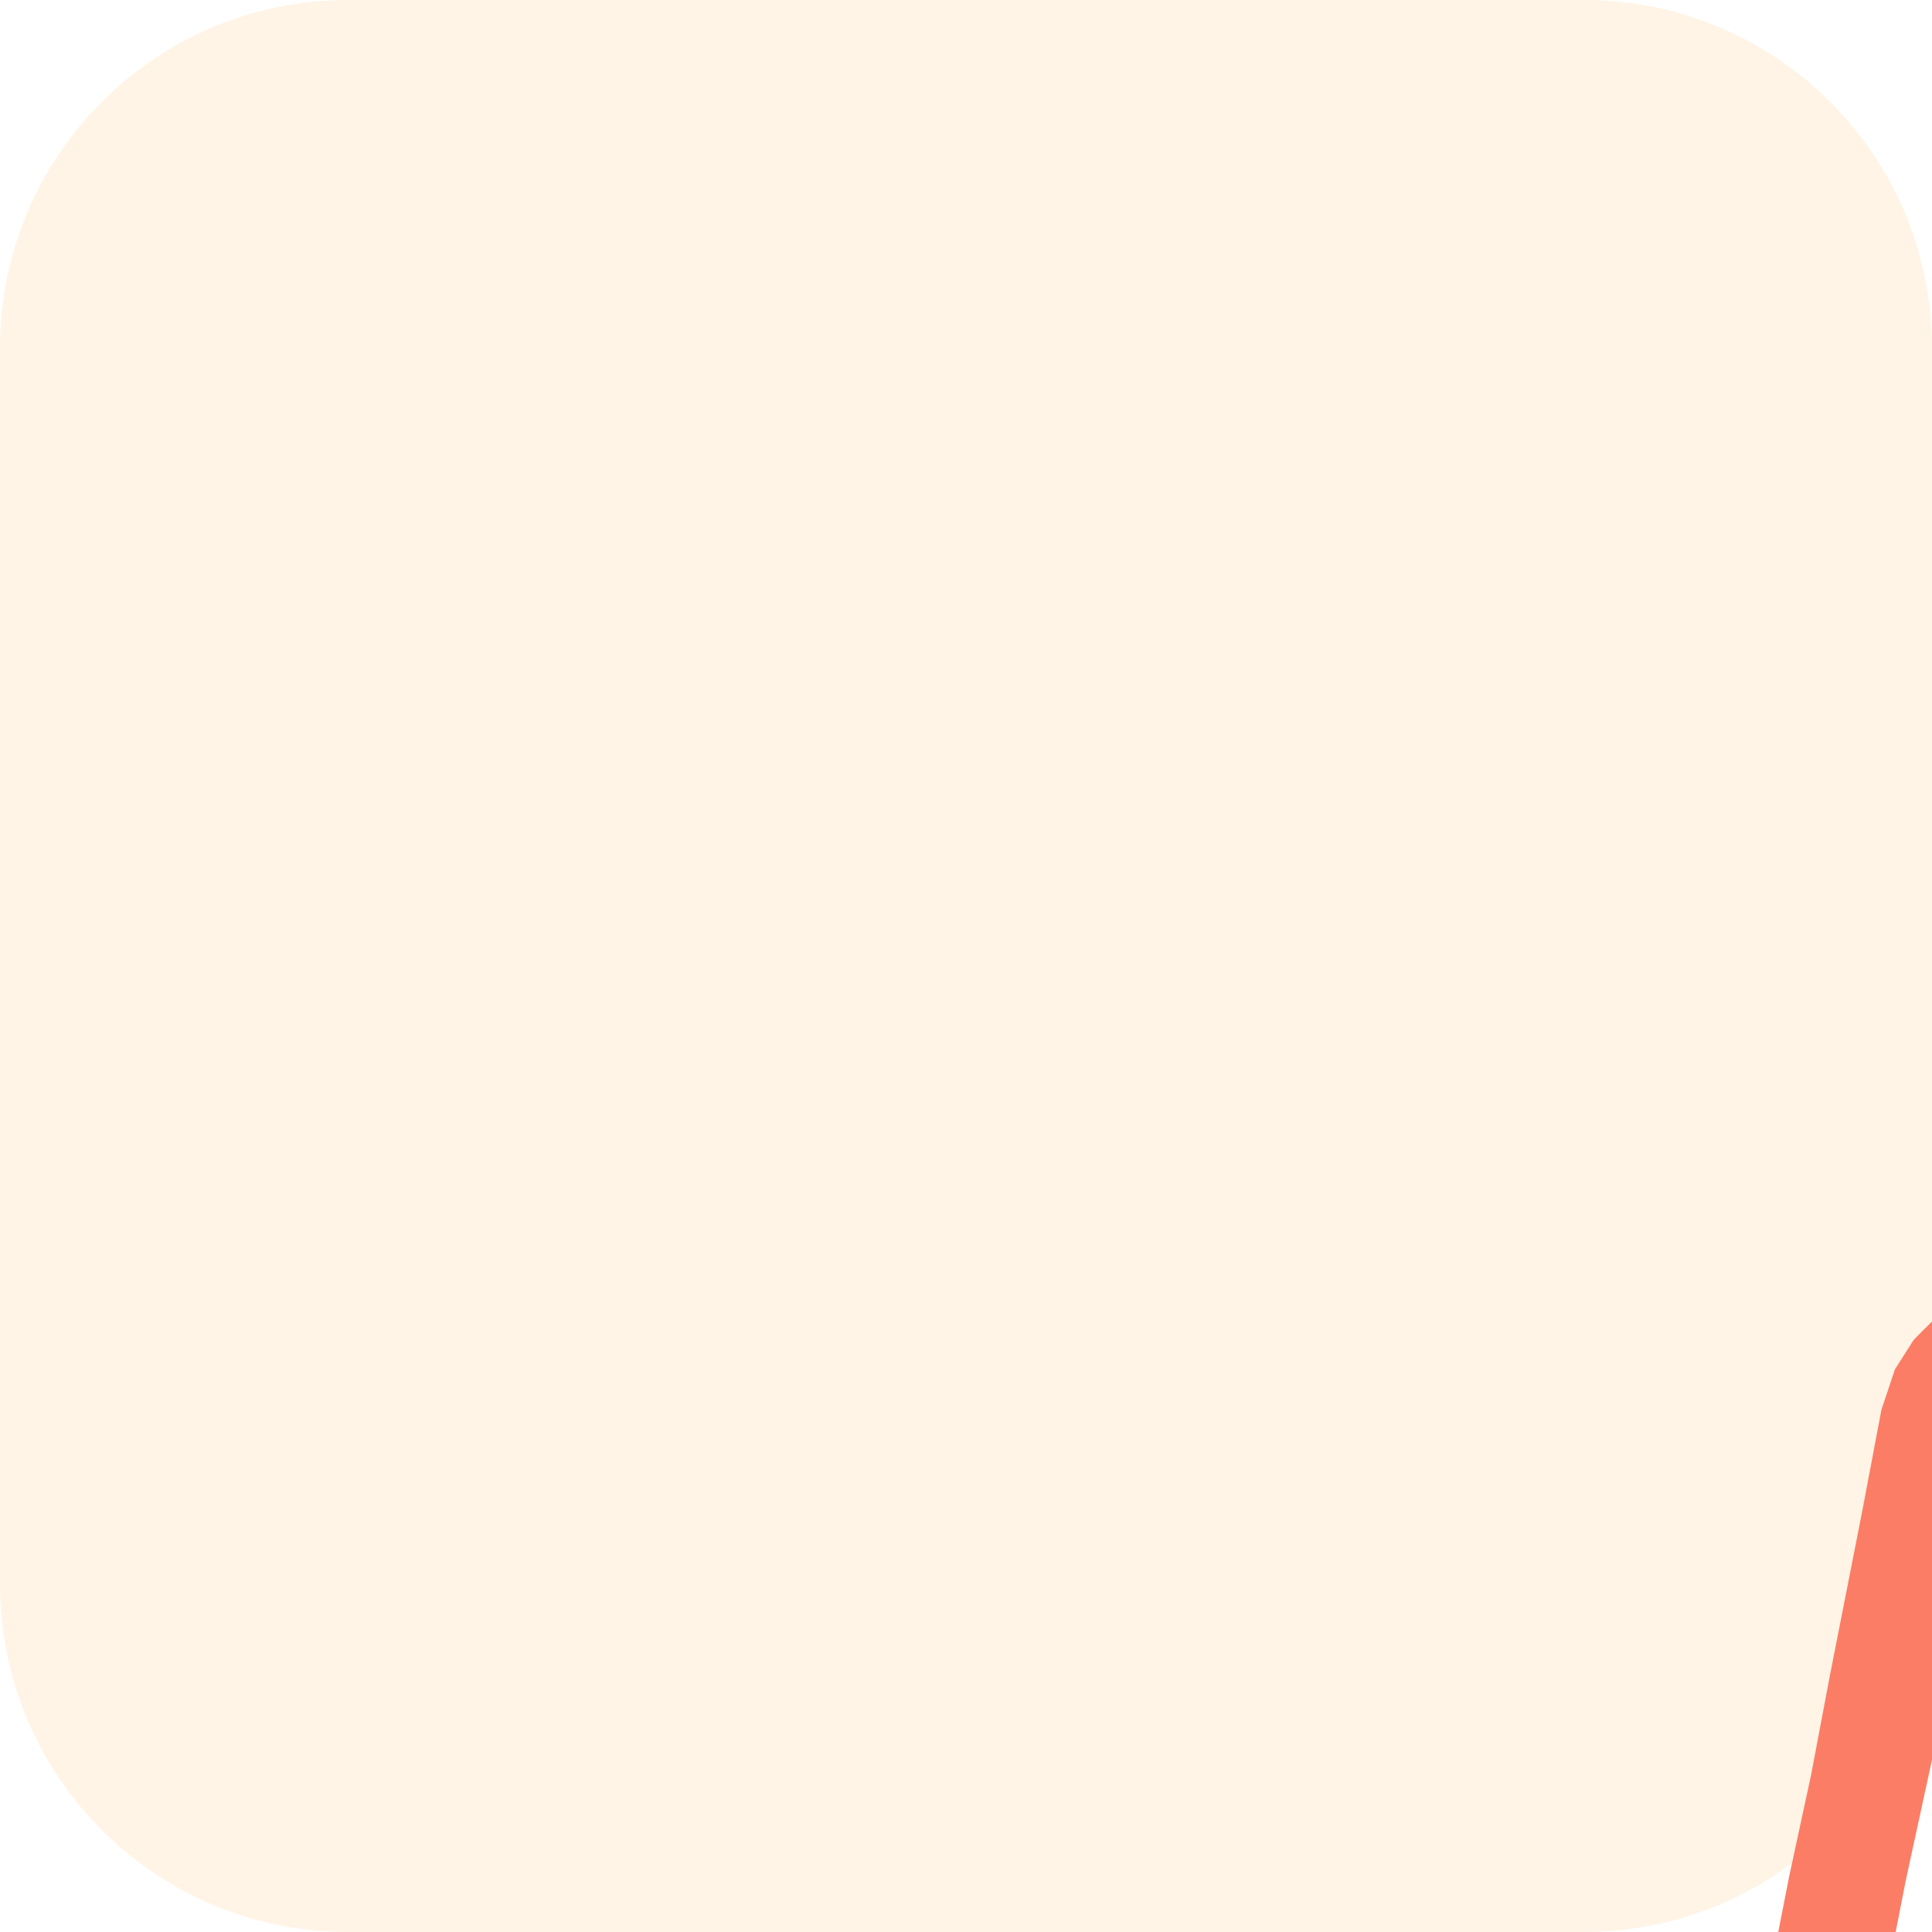
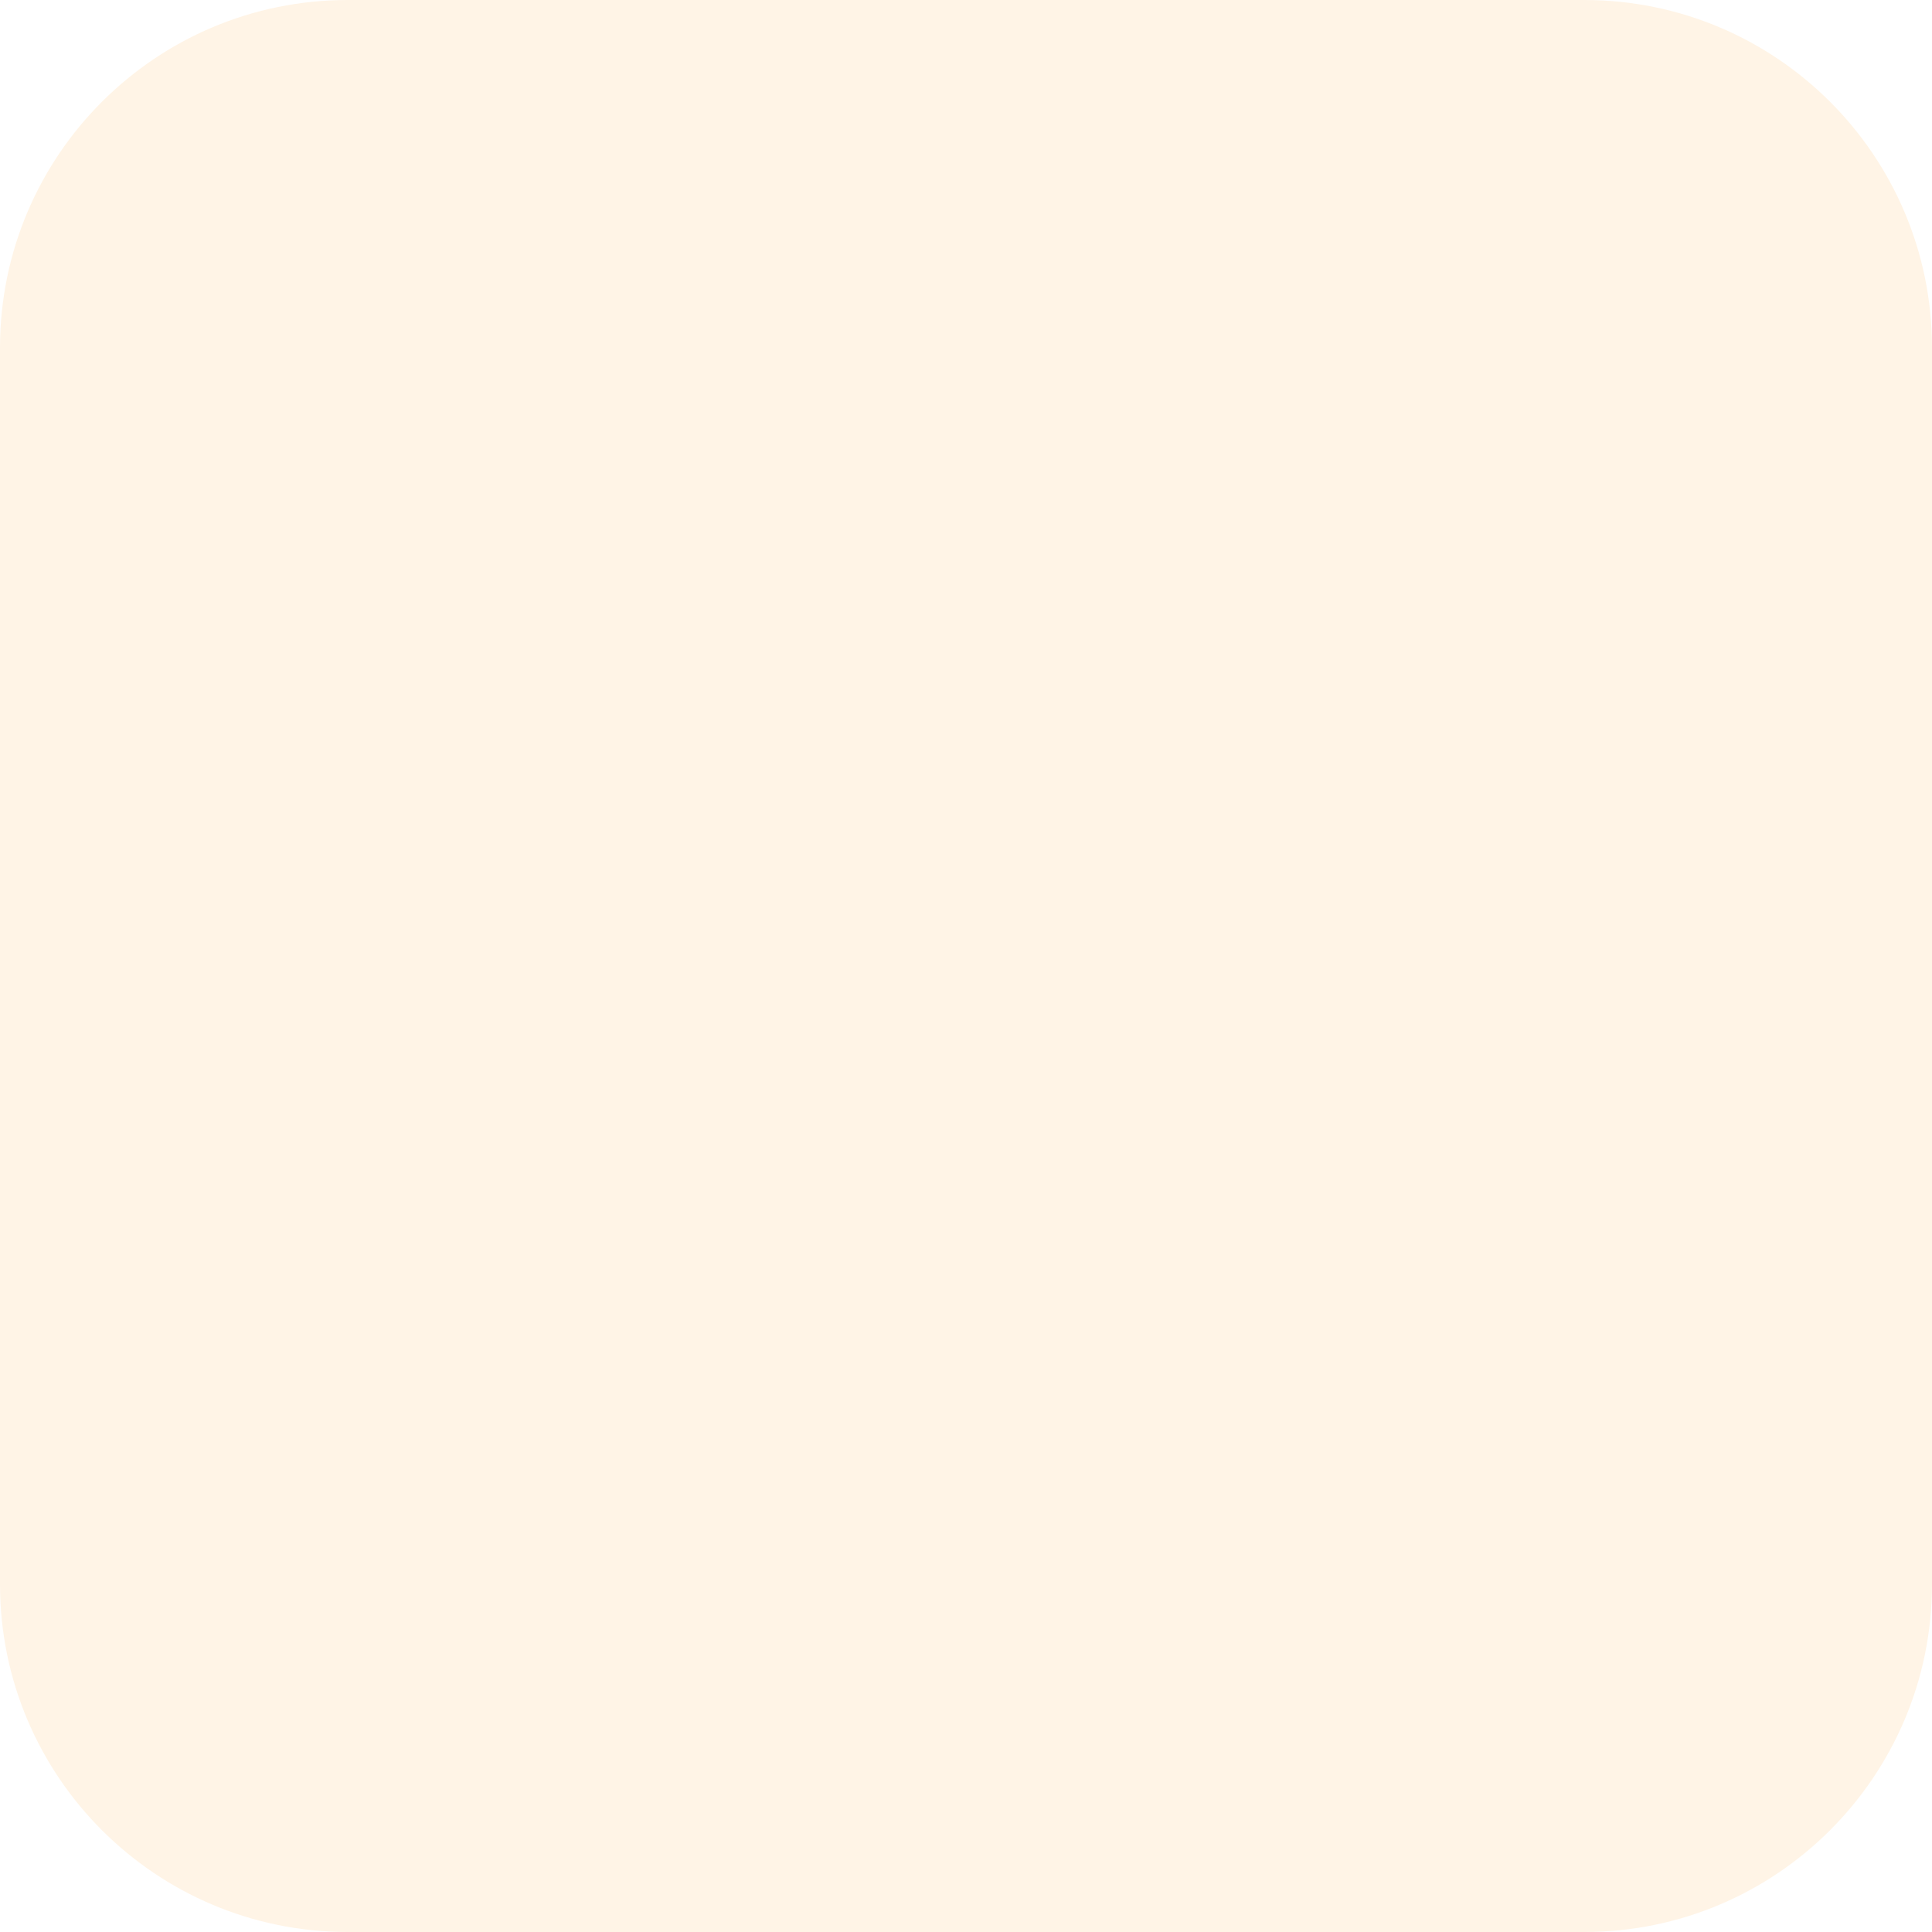
<svg xmlns="http://www.w3.org/2000/svg" version="1.1" viewBox="0 0 2000 2000" width="1024" height="1024">
  <rect width="2000" height="2000" rx="360" ry="360" fill="#FFF4E6" />
-   <g transform="translate(-200, -100) scale(2.8)">
+   <g transform="translate(-550, -350) scale(7)">
    <path transform="translate(976,669)" d="m0 0h46l32 3 48 6 39 6 40 4 45 4 10 2 5 5 4 9-1 7-9 21-8 15-7 15-9 17-7 8-10 5-6 2-26-1-25-3-39-5-39-6-53-7h-20l-14 2-12 5-6 4-5 10-1 7 4 11 4 5 25 12 22 9 19 8 17 6 24 11 20 9 24 12 22 14 11 9 8 7 9 11 7 10 10 19 3 9 2 15v14l-2 20-6 21-9 22-6 10-9 12-15 16-10 9-21 14-19 9-23 10-24 8-23 5-104 14-65 8-38 5-60 7-61 10-39 5-5 1h-8l-6-4-5-6-2-6v-8l7-31 12-50 4-19 5-10 7-7 16-8 17-3 66-7 72-9 53-6 68-9 45-4 15-4 9-6 6-7 3-10-3-8-5-6-14-8-24-10-34-12-23-8-34-14-24-12-15-10-10-8-10-9-8-10-9-16-4-11-2-13v-21l3-19 6-18 8-18 10-16 8-10 12-13 16-12 17-10 16-8 26-10 15-4 24-3z" fill="#FB7D65" />
    <path transform="translate(823,508)" d="m0 0h9l41 5 173 17 60 6 45 4 97 10 47 4 12 2 13 5 10 7 9 9 7 14 2 8v12l-8 38-6 29-7 33-12 58-14 70-9 47-11 54-9 42-9 48-11 55-7 36-10 50-8 36-5 28-2 12-8 14-6 7-11 8-14 7-20 3-42-5-69-10-48-6-147-21-89-11 2-5 4-6 2-13 15 1 76 9 48 5 42 4 94 10 70 6 26 3 4 1h7l11-4 9-6 4-9 11-52 7-36 7-34 9-46 21-105 7-37 7-33 9-46 17-84 5-24 8-41 13-65 1-7v-10l-4-9-7-6-12-2-35-3-85-8-53-6-108-10-53-6-72-7-30-4-11-2-14 7-6 7-3 6-7 39-7 32-9 48-10 46-9 46-13 63-6 29-6 33-8 36-12 61-5 5-19 5-11 2h-8v-10l14-71 29-145 11-56 8-37 7-37 12-61 7-37 5-15 7-11 8-8 14-9 10-4z" fill="#FB7D65" />
    <path transform="translate(1364,655)" d="m0 0 9 1 10 3 10 9 6 9 2 6v9l-5 26-7 34-8 41-8 39-7 36-7 35-8 41-7 35-9 49-7 33-6 31-6 29-10 52-14 70-9 44-5 26-4 13-8 14-12 12-10 6-14 4-7 1h-13l-32-6-46-10-36-7-114-24-52-11-72-14-50-9-47-9-38-7-5-2-1-6 3-12 5-1 56 9 47 8 46 8 55 9 35 6 39 6 55 9 29 5 46 8 66 10 5 1h9l14-7 7-8 3-11 13-63 9-45 13-66 9-43 7-36 11-55 15-78 11-55 7-37 8-38 14-75 9-50z" fill="#FB7D65" />
    <path transform="translate(846,584)" d="m0 0 14 1 55 7 99 10 137 13 97 10 9 2 5 7v8l-7 8-3 2-12-1-37-4-50-5-87-11-58-6-48-6-78-8-32-3-7-3-4-7 1-6z" fill="#FB7D65" />
  </g>
</svg>
